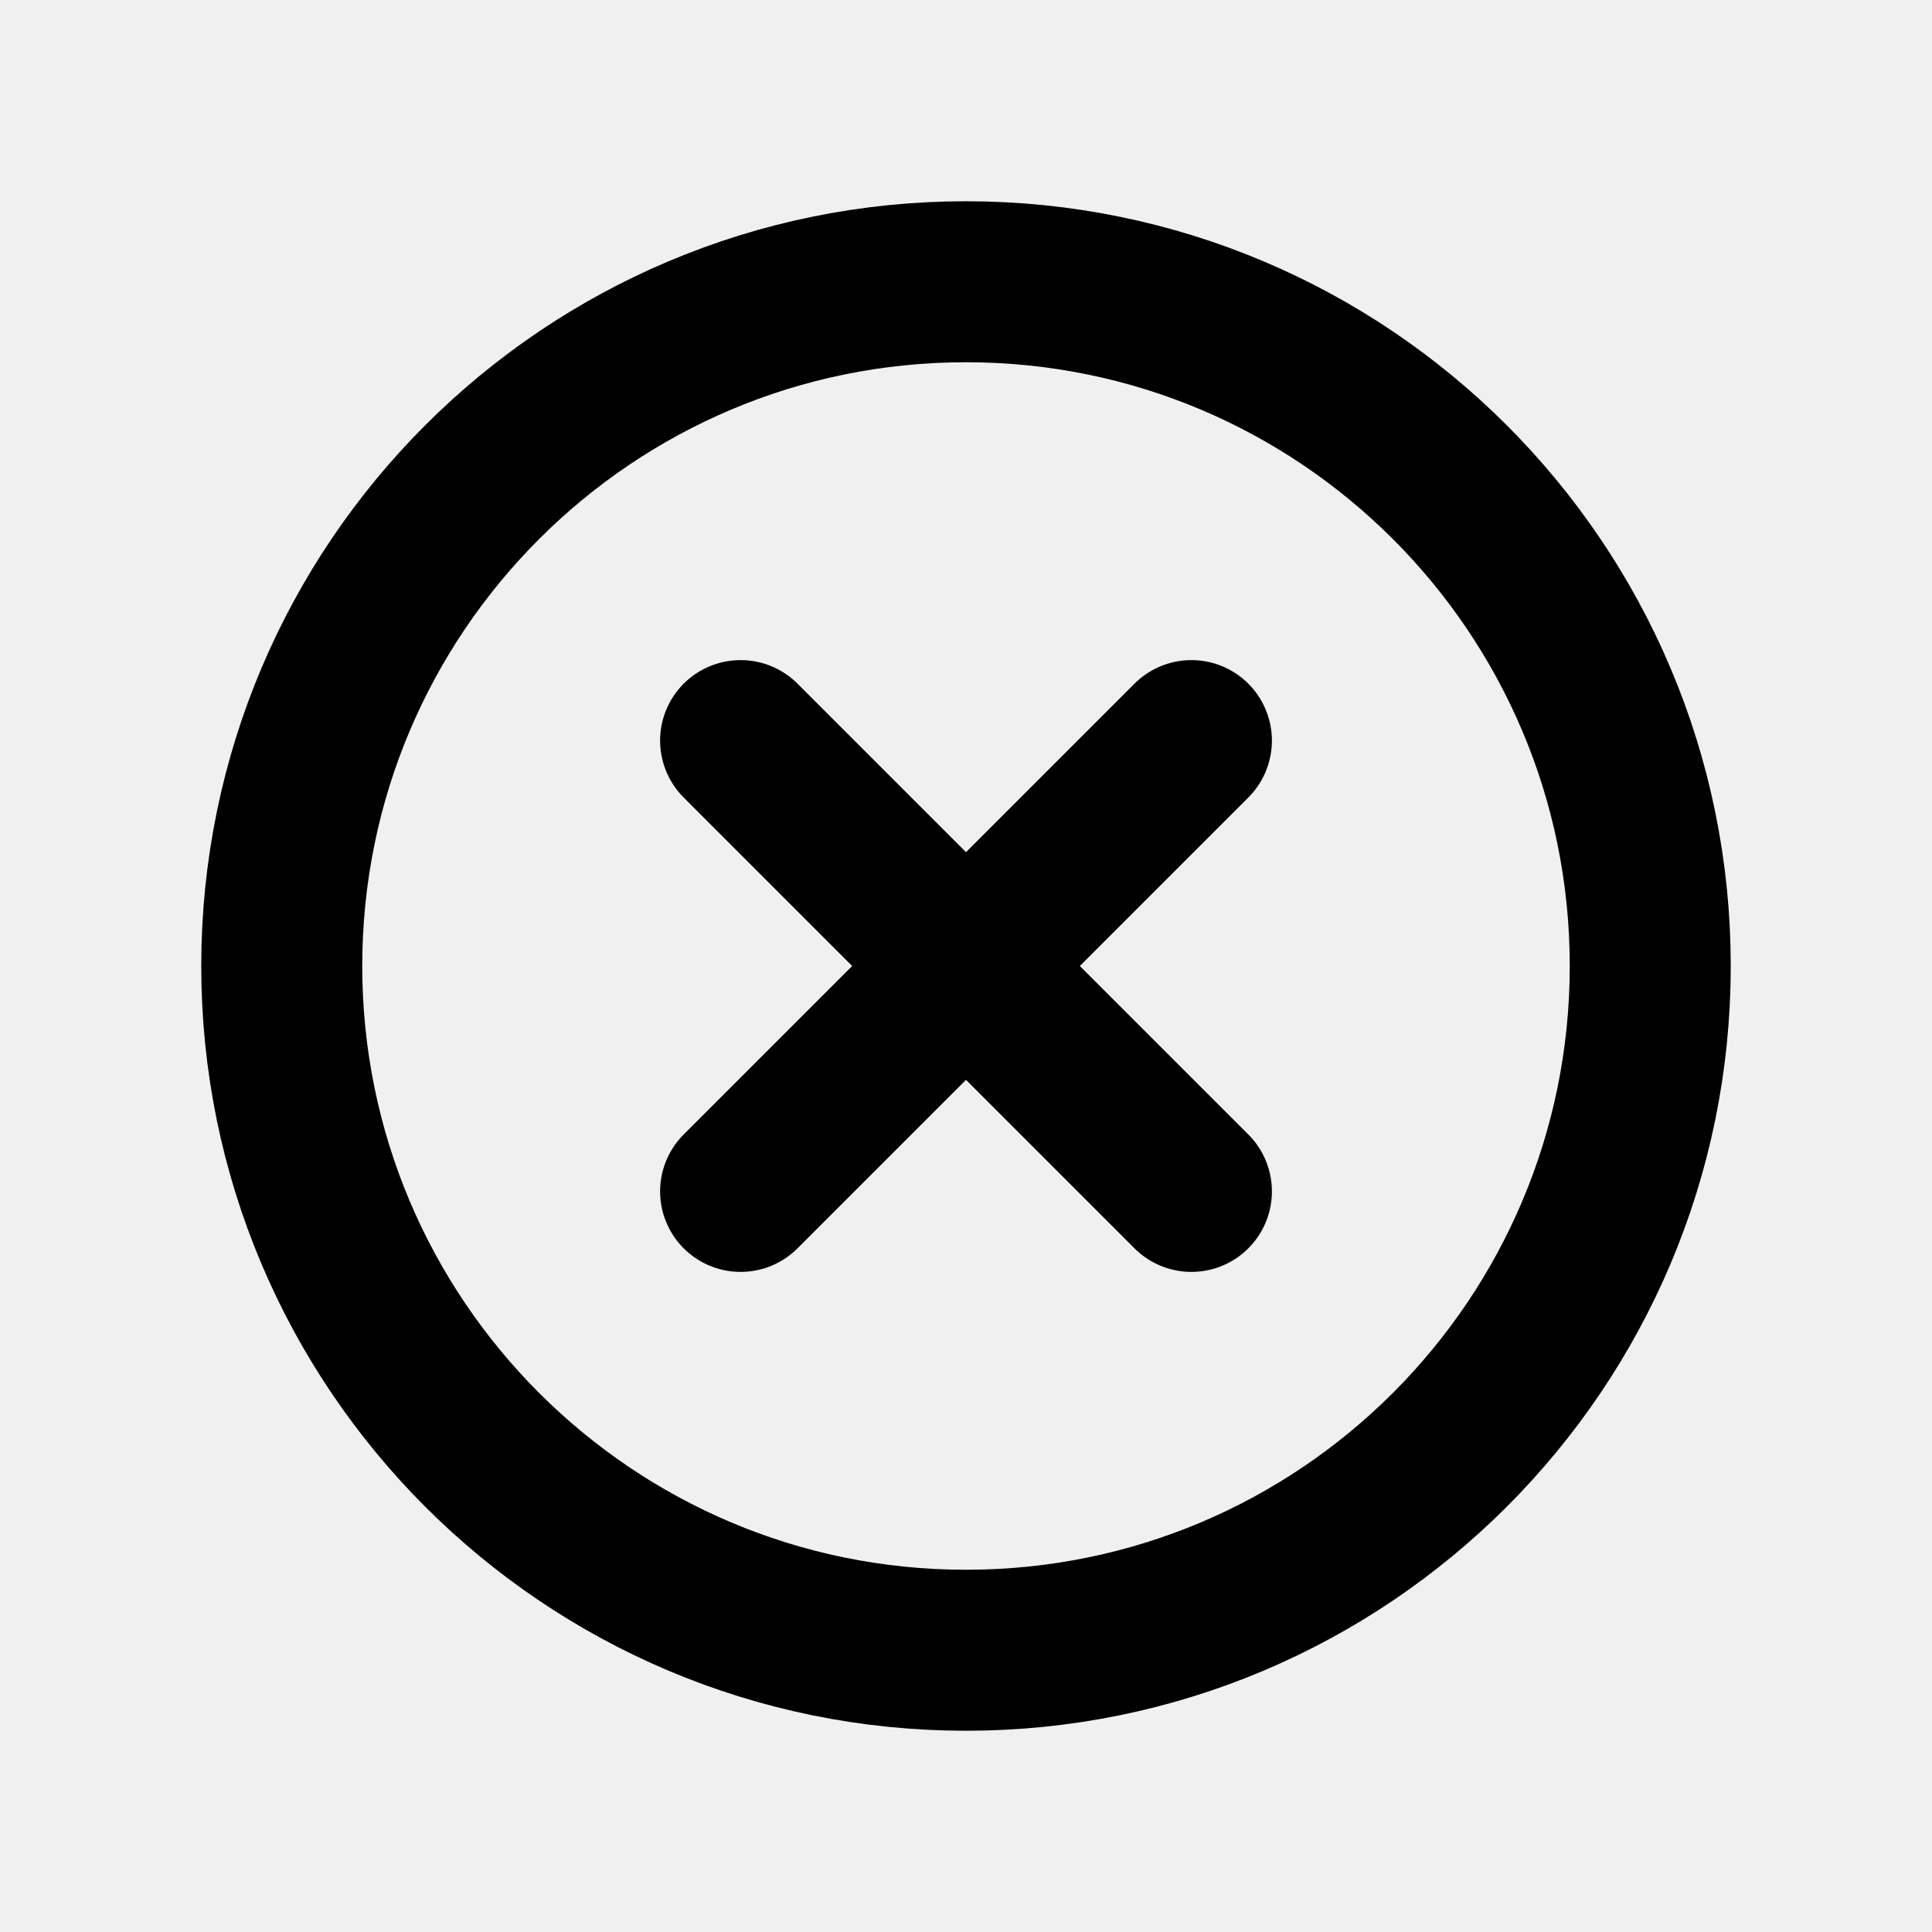
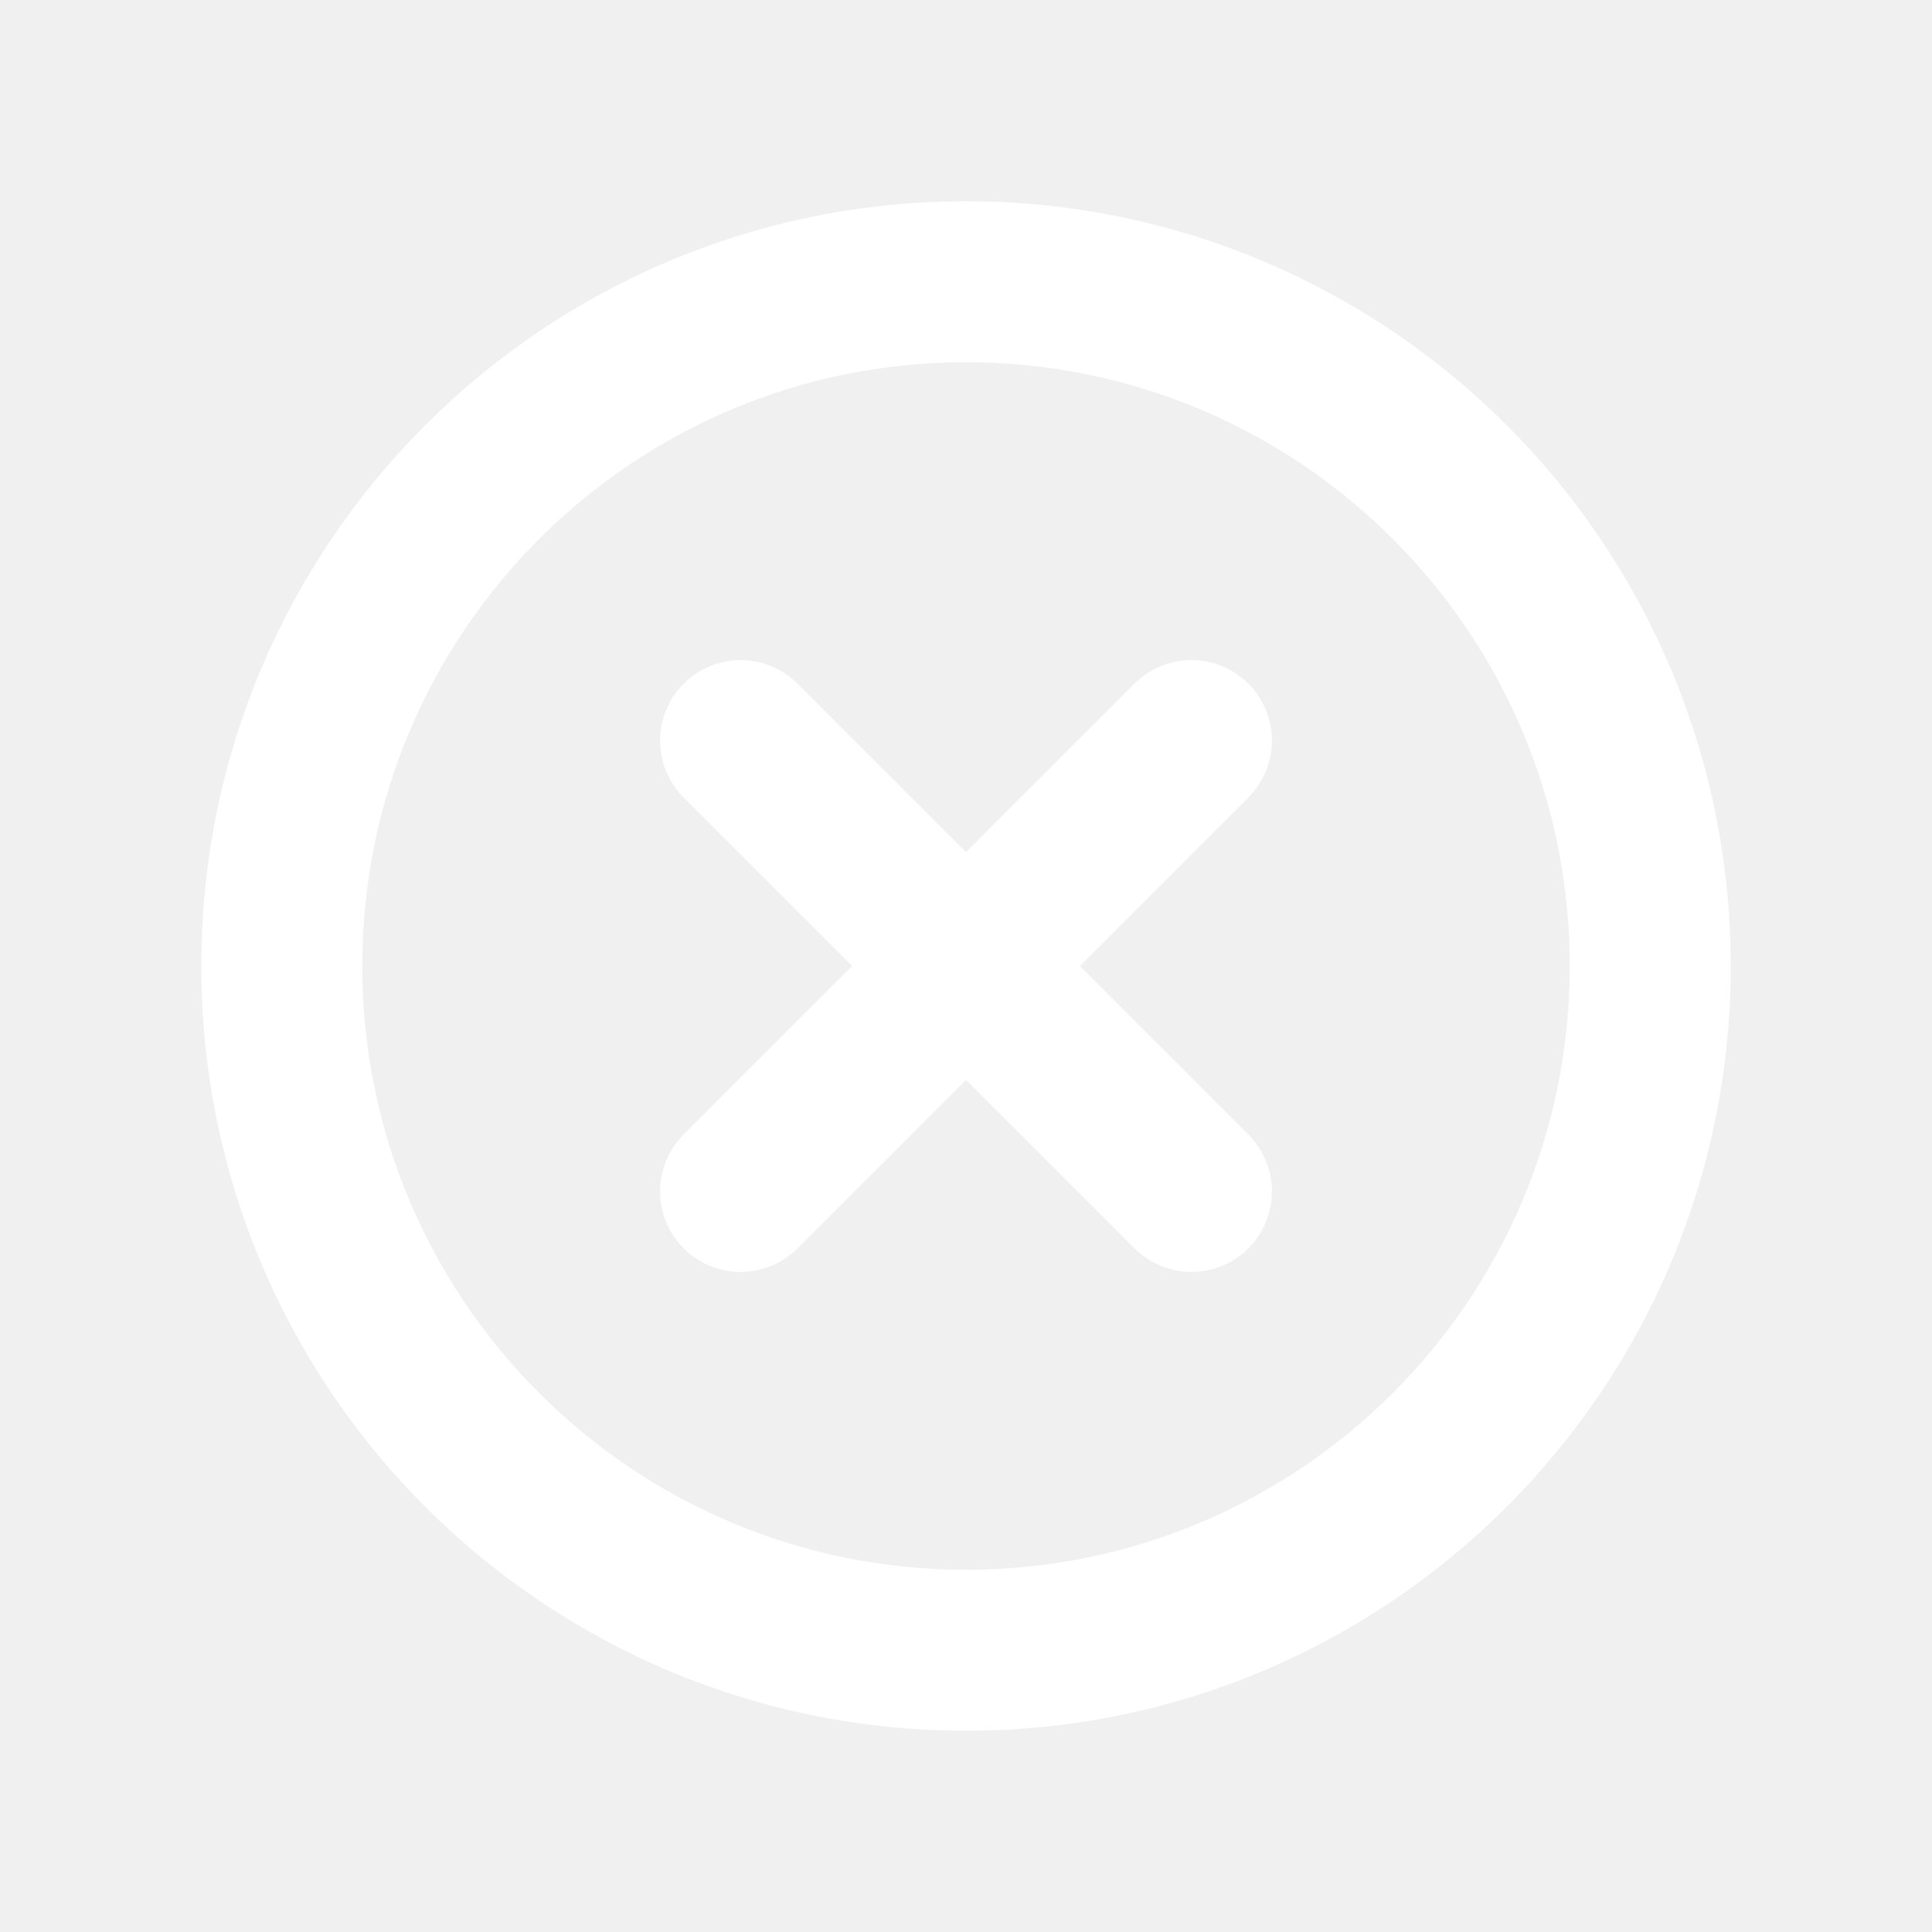
- <svg xmlns="http://www.w3.org/2000/svg" width="24" height="24" viewBox="0 0 24 24" fill="none" stroke="currentColor" stroke-width="2" stroke-linecap="round" stroke-linejoin="round">
+ <svg xmlns="http://www.w3.org/2000/svg" width="24" height="24" viewBox="0 0 24 24" fill="none" stroke="#ffffff" stroke-width="2" stroke-linecap="round" stroke-linejoin="round">
  <path d="M20.5 12a8.5 8.5 0 1 1-17 0 8.5 8.5 0 0 1 17 0z" />
  <path d="M9.2 9.2l5.6 5.6" />
  <path d="M14.8 9.2l-5.6 5.6" />
</svg>
